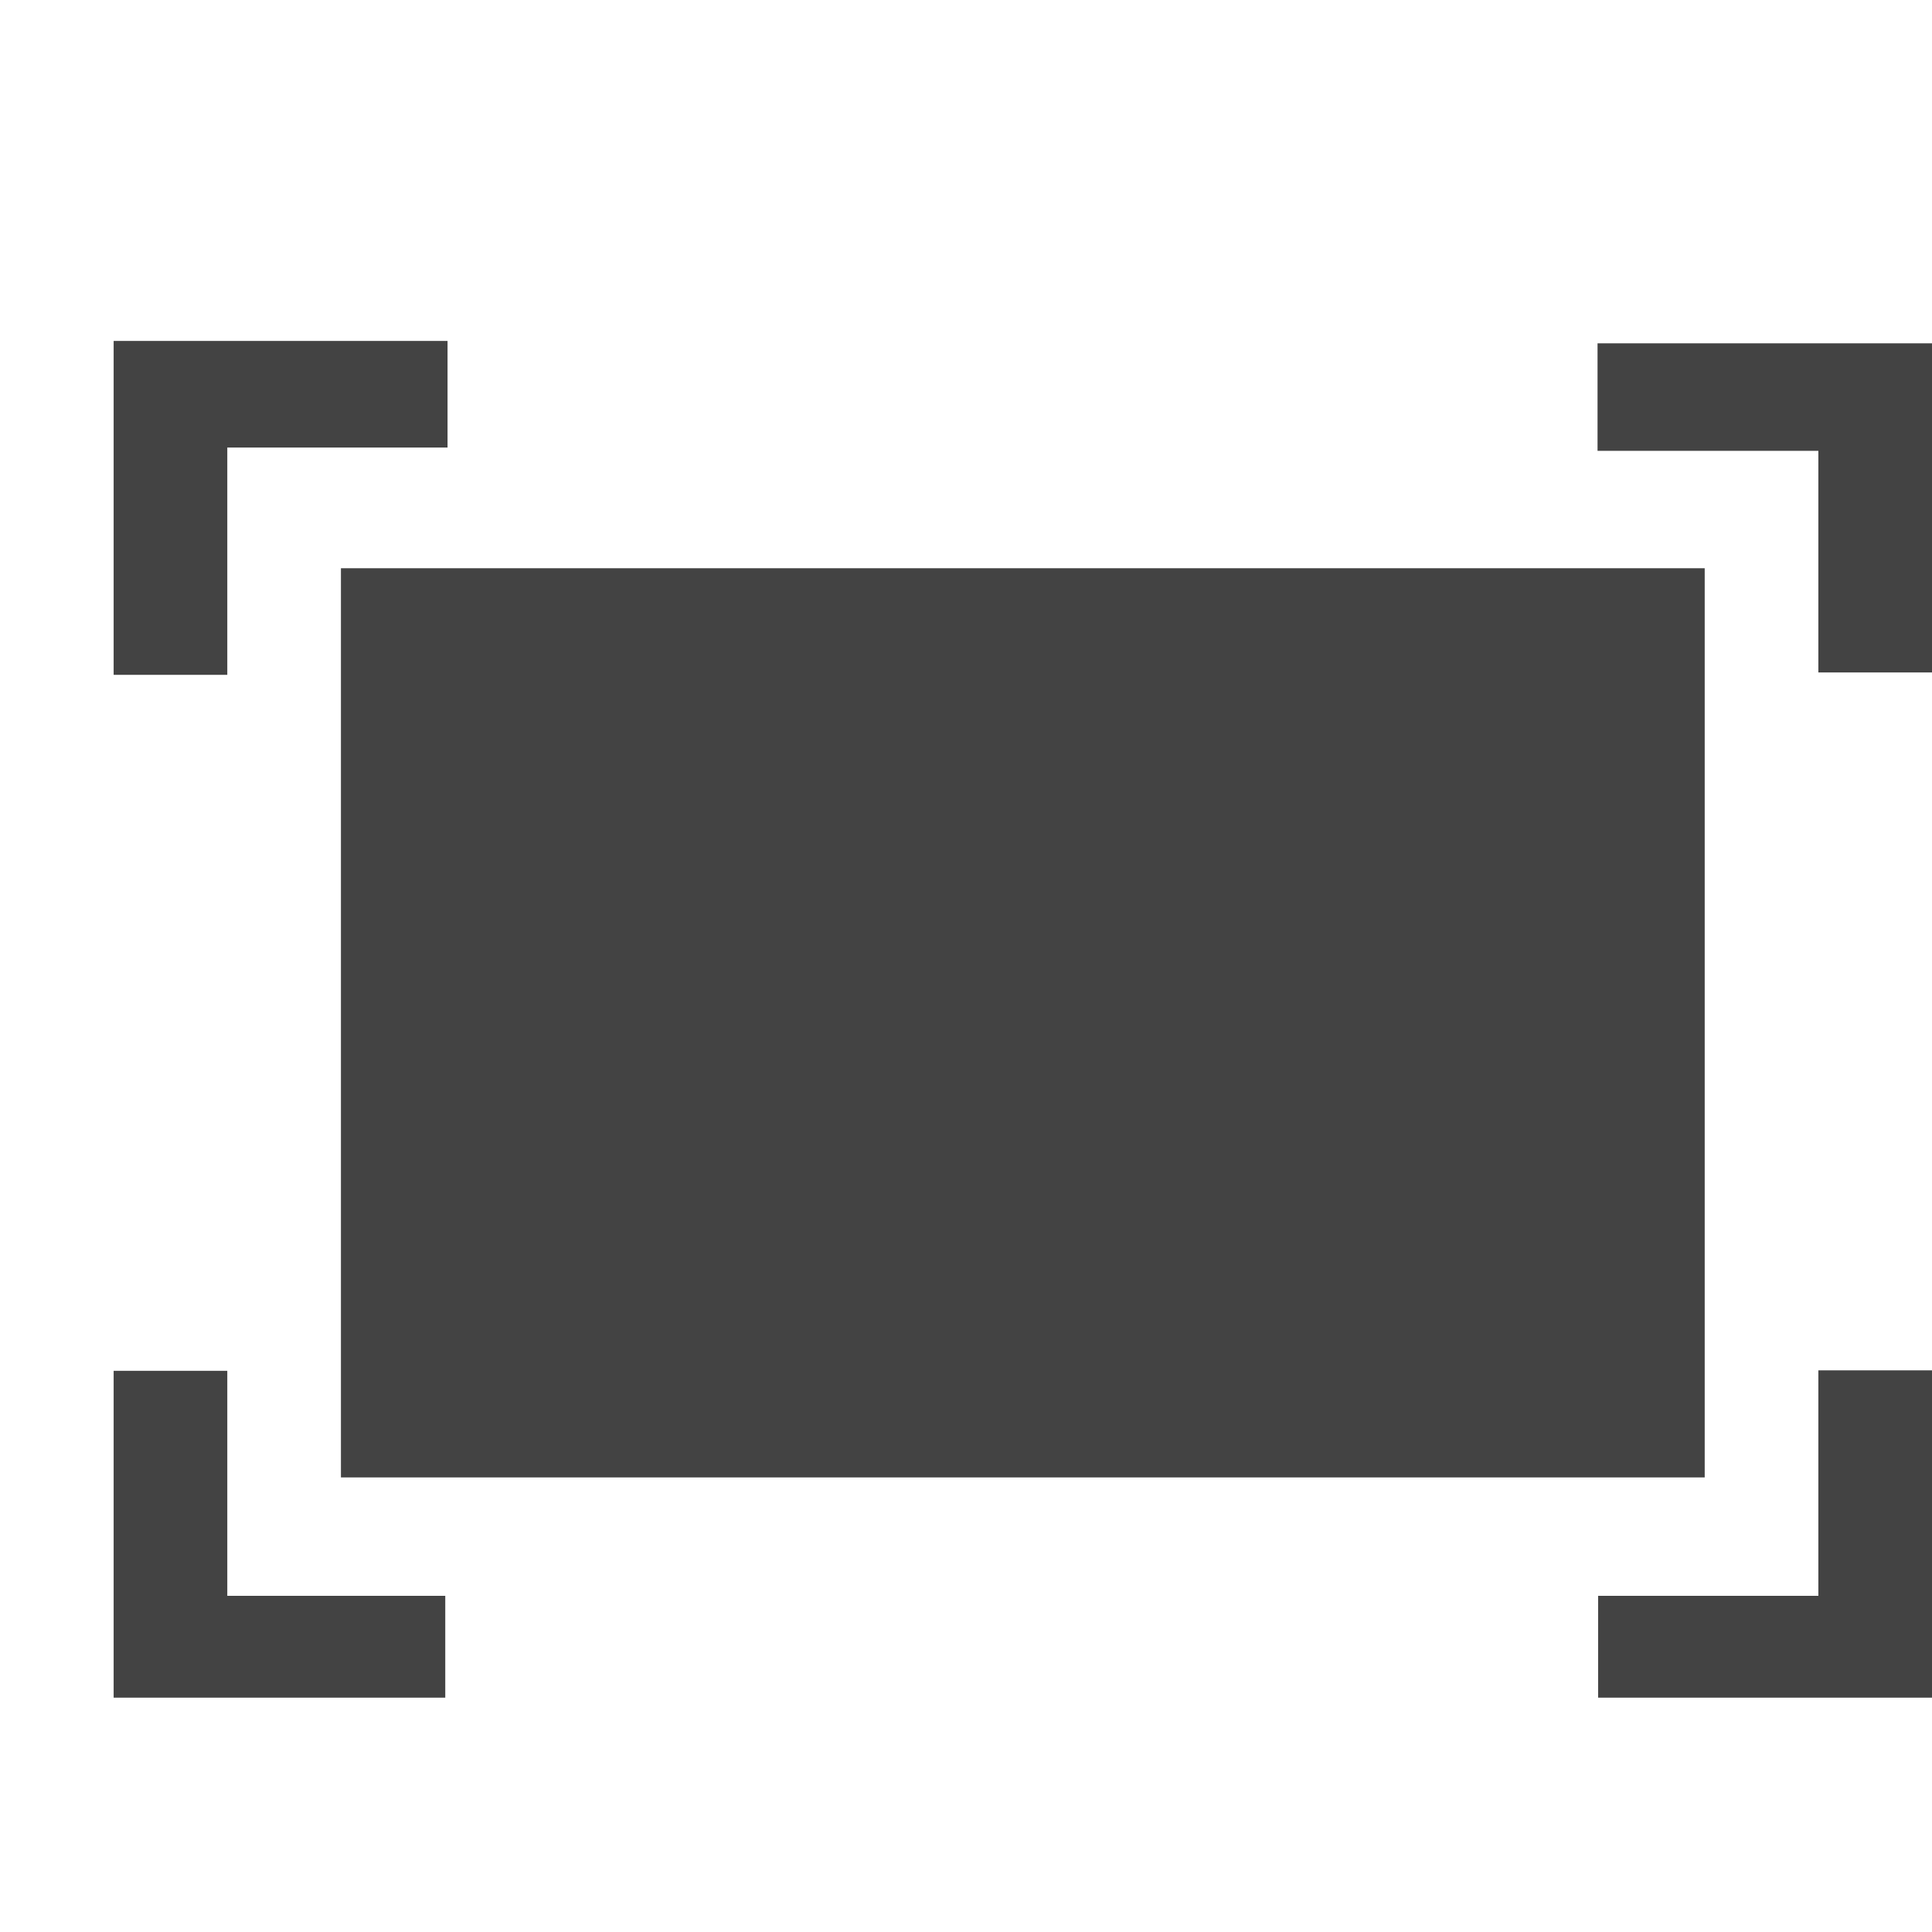
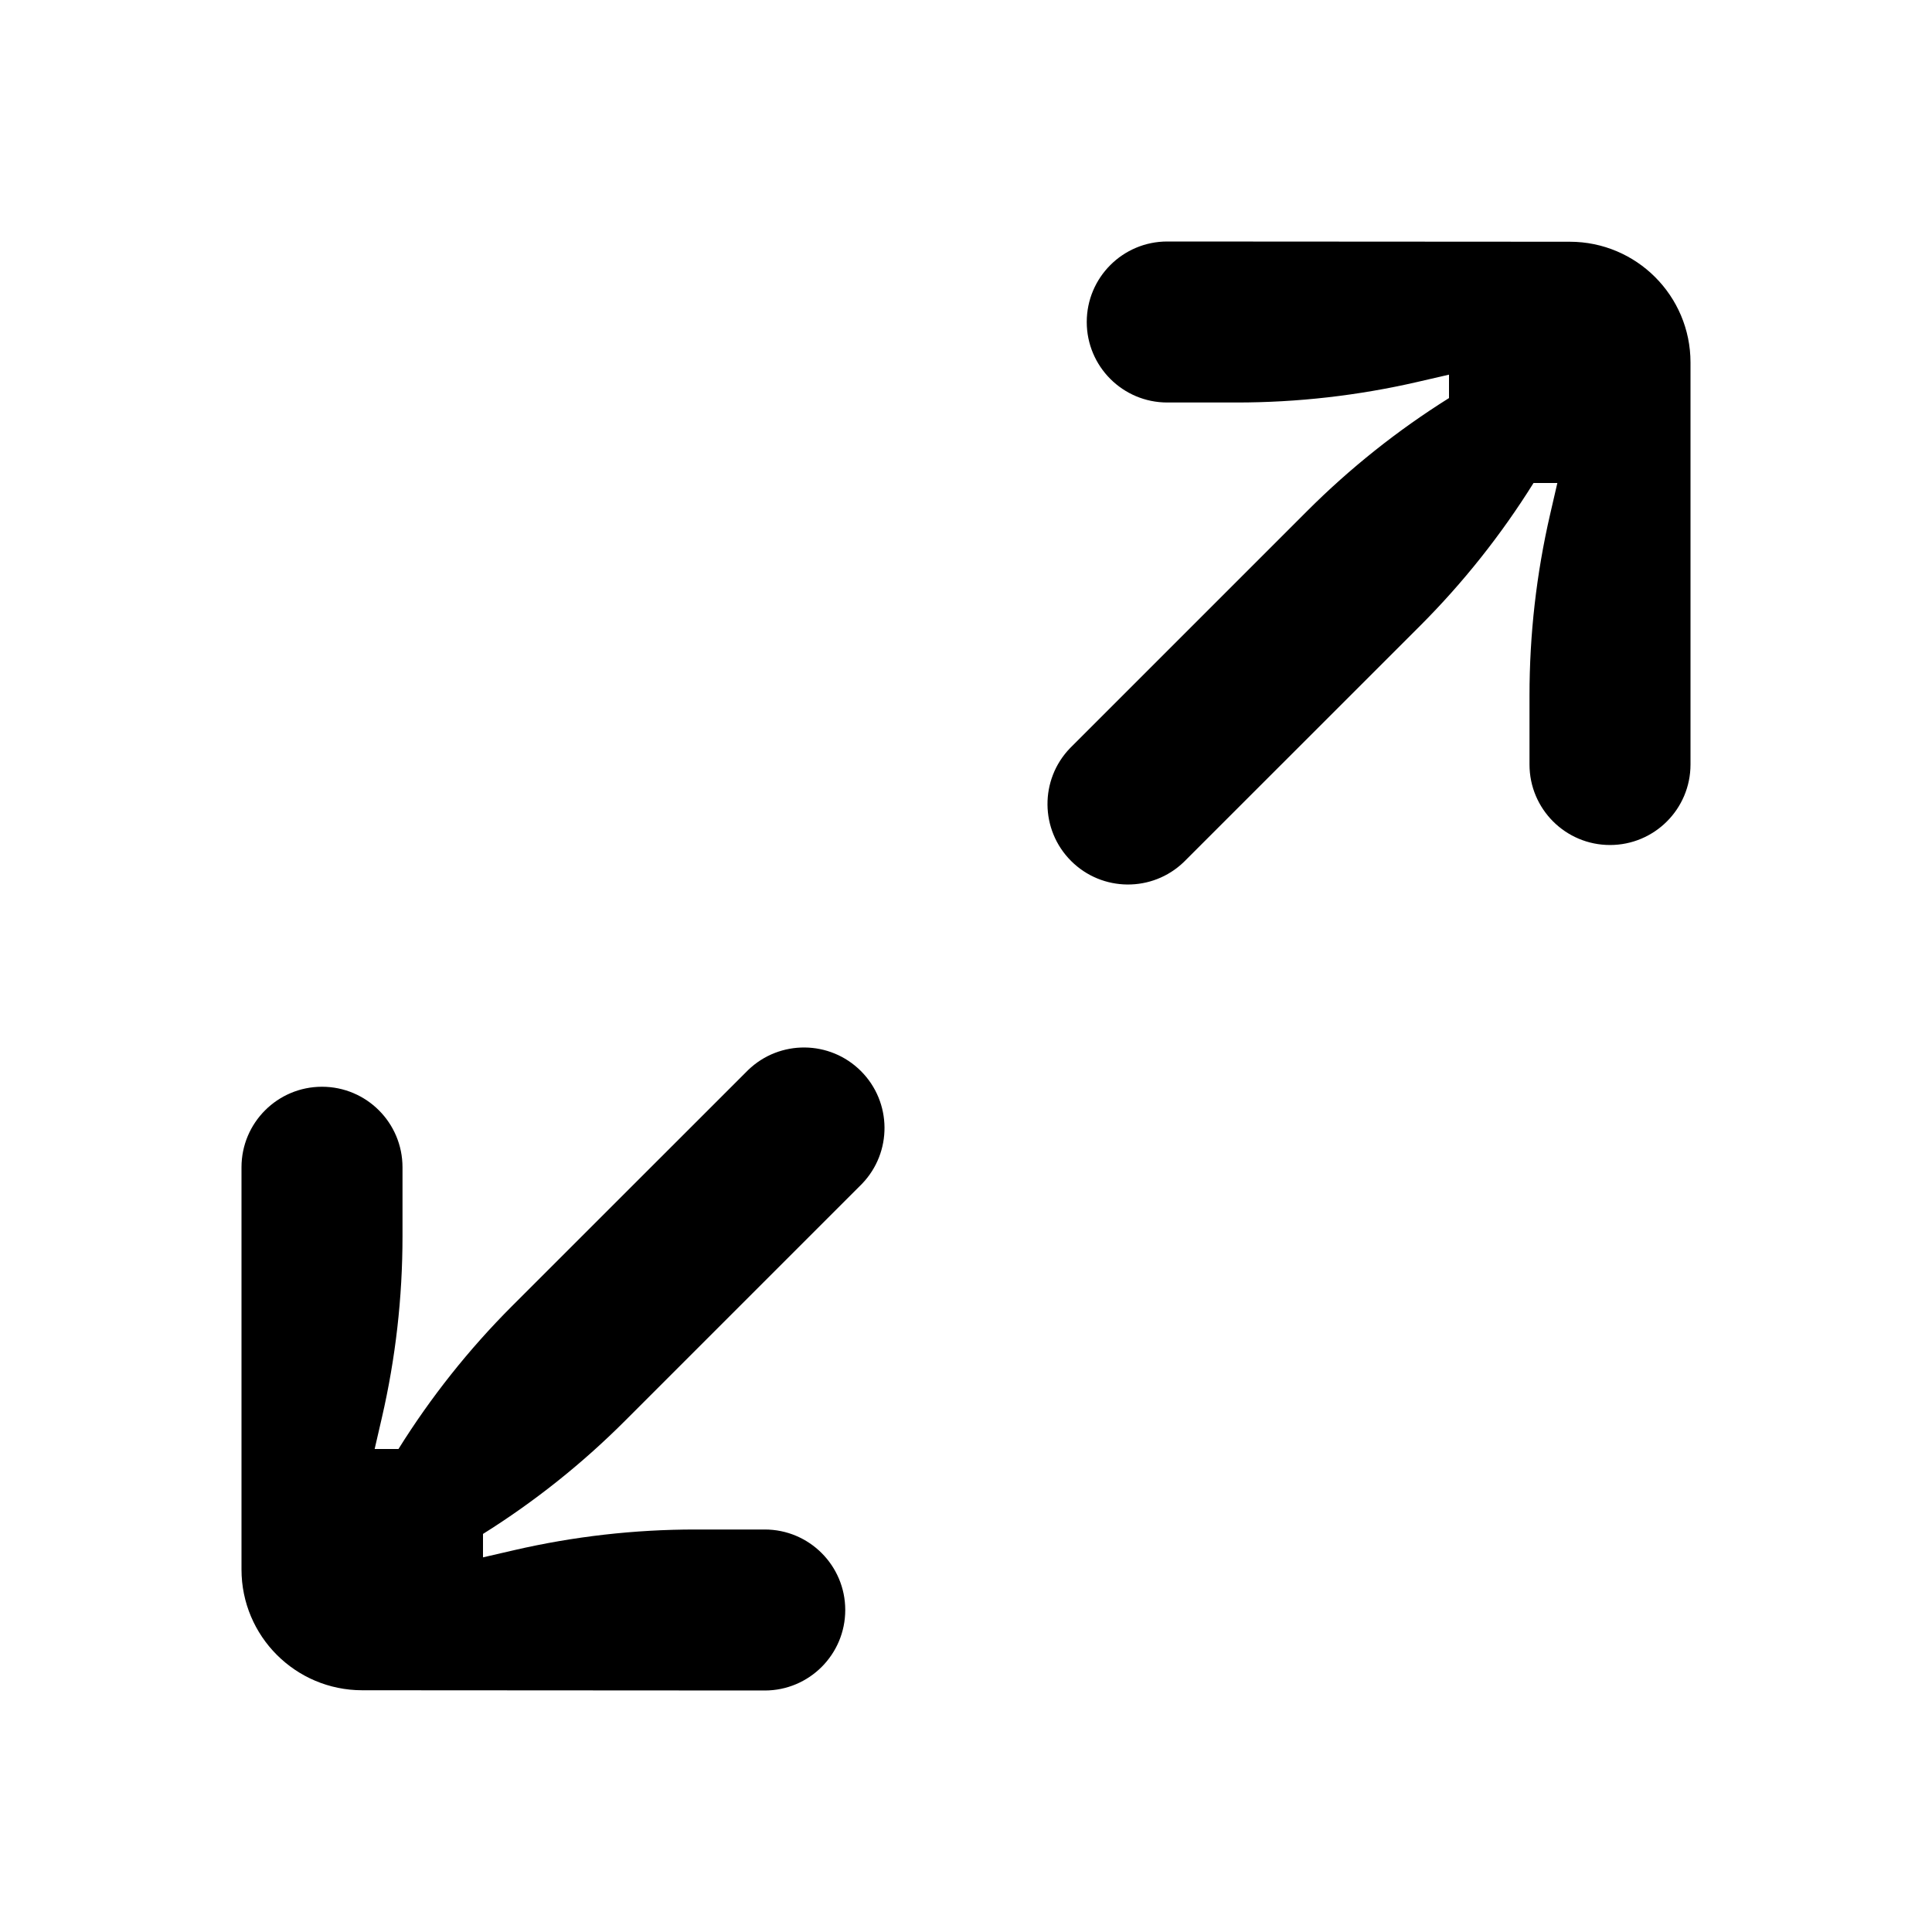
- <svg xmlns="http://www.w3.org/2000/svg" width="800px" height="800px" viewBox="0 0 17 17" version="1.1" class="si-glyph si-glyph-fullscreen">
-   <defs>
- 
- </defs>
-   <g stroke="none" stroke-width="1" fill="none" fill-rule="evenodd">
-     <g transform="translate(1, 3)" fill="#434343">
-       <rect x="2" y="2" width="12" height="8" class="si-glyph-fill">
- 
- </rect>
-       <path d="M2.918,11.938 L0,11.938 L0,9.062 L1,9.062 L1,11.042 L2.918,11.042 L2.918,11.938 Z" class="si-glyph-fill">
- 
- </path>
-       <path d="M16,11.938 L13.062,11.938 L13.062,11.042 L15,11.042 L15,9.058 L16,9.058 L16,11.938 Z" class="si-glyph-fill">
- 
- </path>
-       <path d="M16,2.917 L15,2.917 L15,0.967 L13.057,0.967 L13.057,0.021 L16,0.021 L16,2.917 Z" class="si-glyph-fill">
- 
- </path>
-       <path d="M1,2.938 L0,2.938 L0,0 L2.938,0 L2.938,0.938 L1,0.938 L1,2.938 Z" class="si-glyph-fill">
- 
- </path>
-     </g>
-   </g>
+ <svg xmlns="http://www.w3.org/2000/svg" width="800px" height="800px" viewBox="0 0 24 24" fill="none">
+   <path fill-rule="evenodd" clip-rule="evenodd" d="M18 4.654v.291a10 10 0 0 0-1.763 1.404l-2.944 2.944a1 1 0 0 0 1.414 1.414l2.933-2.932A9.995 9.995 0 0 0 19.05 6h.296l-.09.39A9.998 9.998 0 0 0 19 8.64v.857a1 1 0 1 0 2 0V4.503a1.5 1.5 0 0 0-1.5-1.5L14.5 3a1 1 0 1 0 0 2h.861a10 10 0 0 0 2.249-.256l.39-.09zM4.95 18a10 10 0 0 1 1.41-1.775l2.933-2.932a1 1 0 0 1 1.414 1.414l-2.944 2.944A9.998 9.998 0 0 1 6 19.055v.291l.39-.09A9.998 9.998 0 0 1 8.64 19H9.5a1 1 0 1 1 0 2l-5-.003a1.5 1.5 0 0 1-1.5-1.5V14.5a1 1 0 1 1 2 0v.861a10 10 0 0 1-.256 2.249l-.09.39h.295z" fill="#000000" />
</svg>
